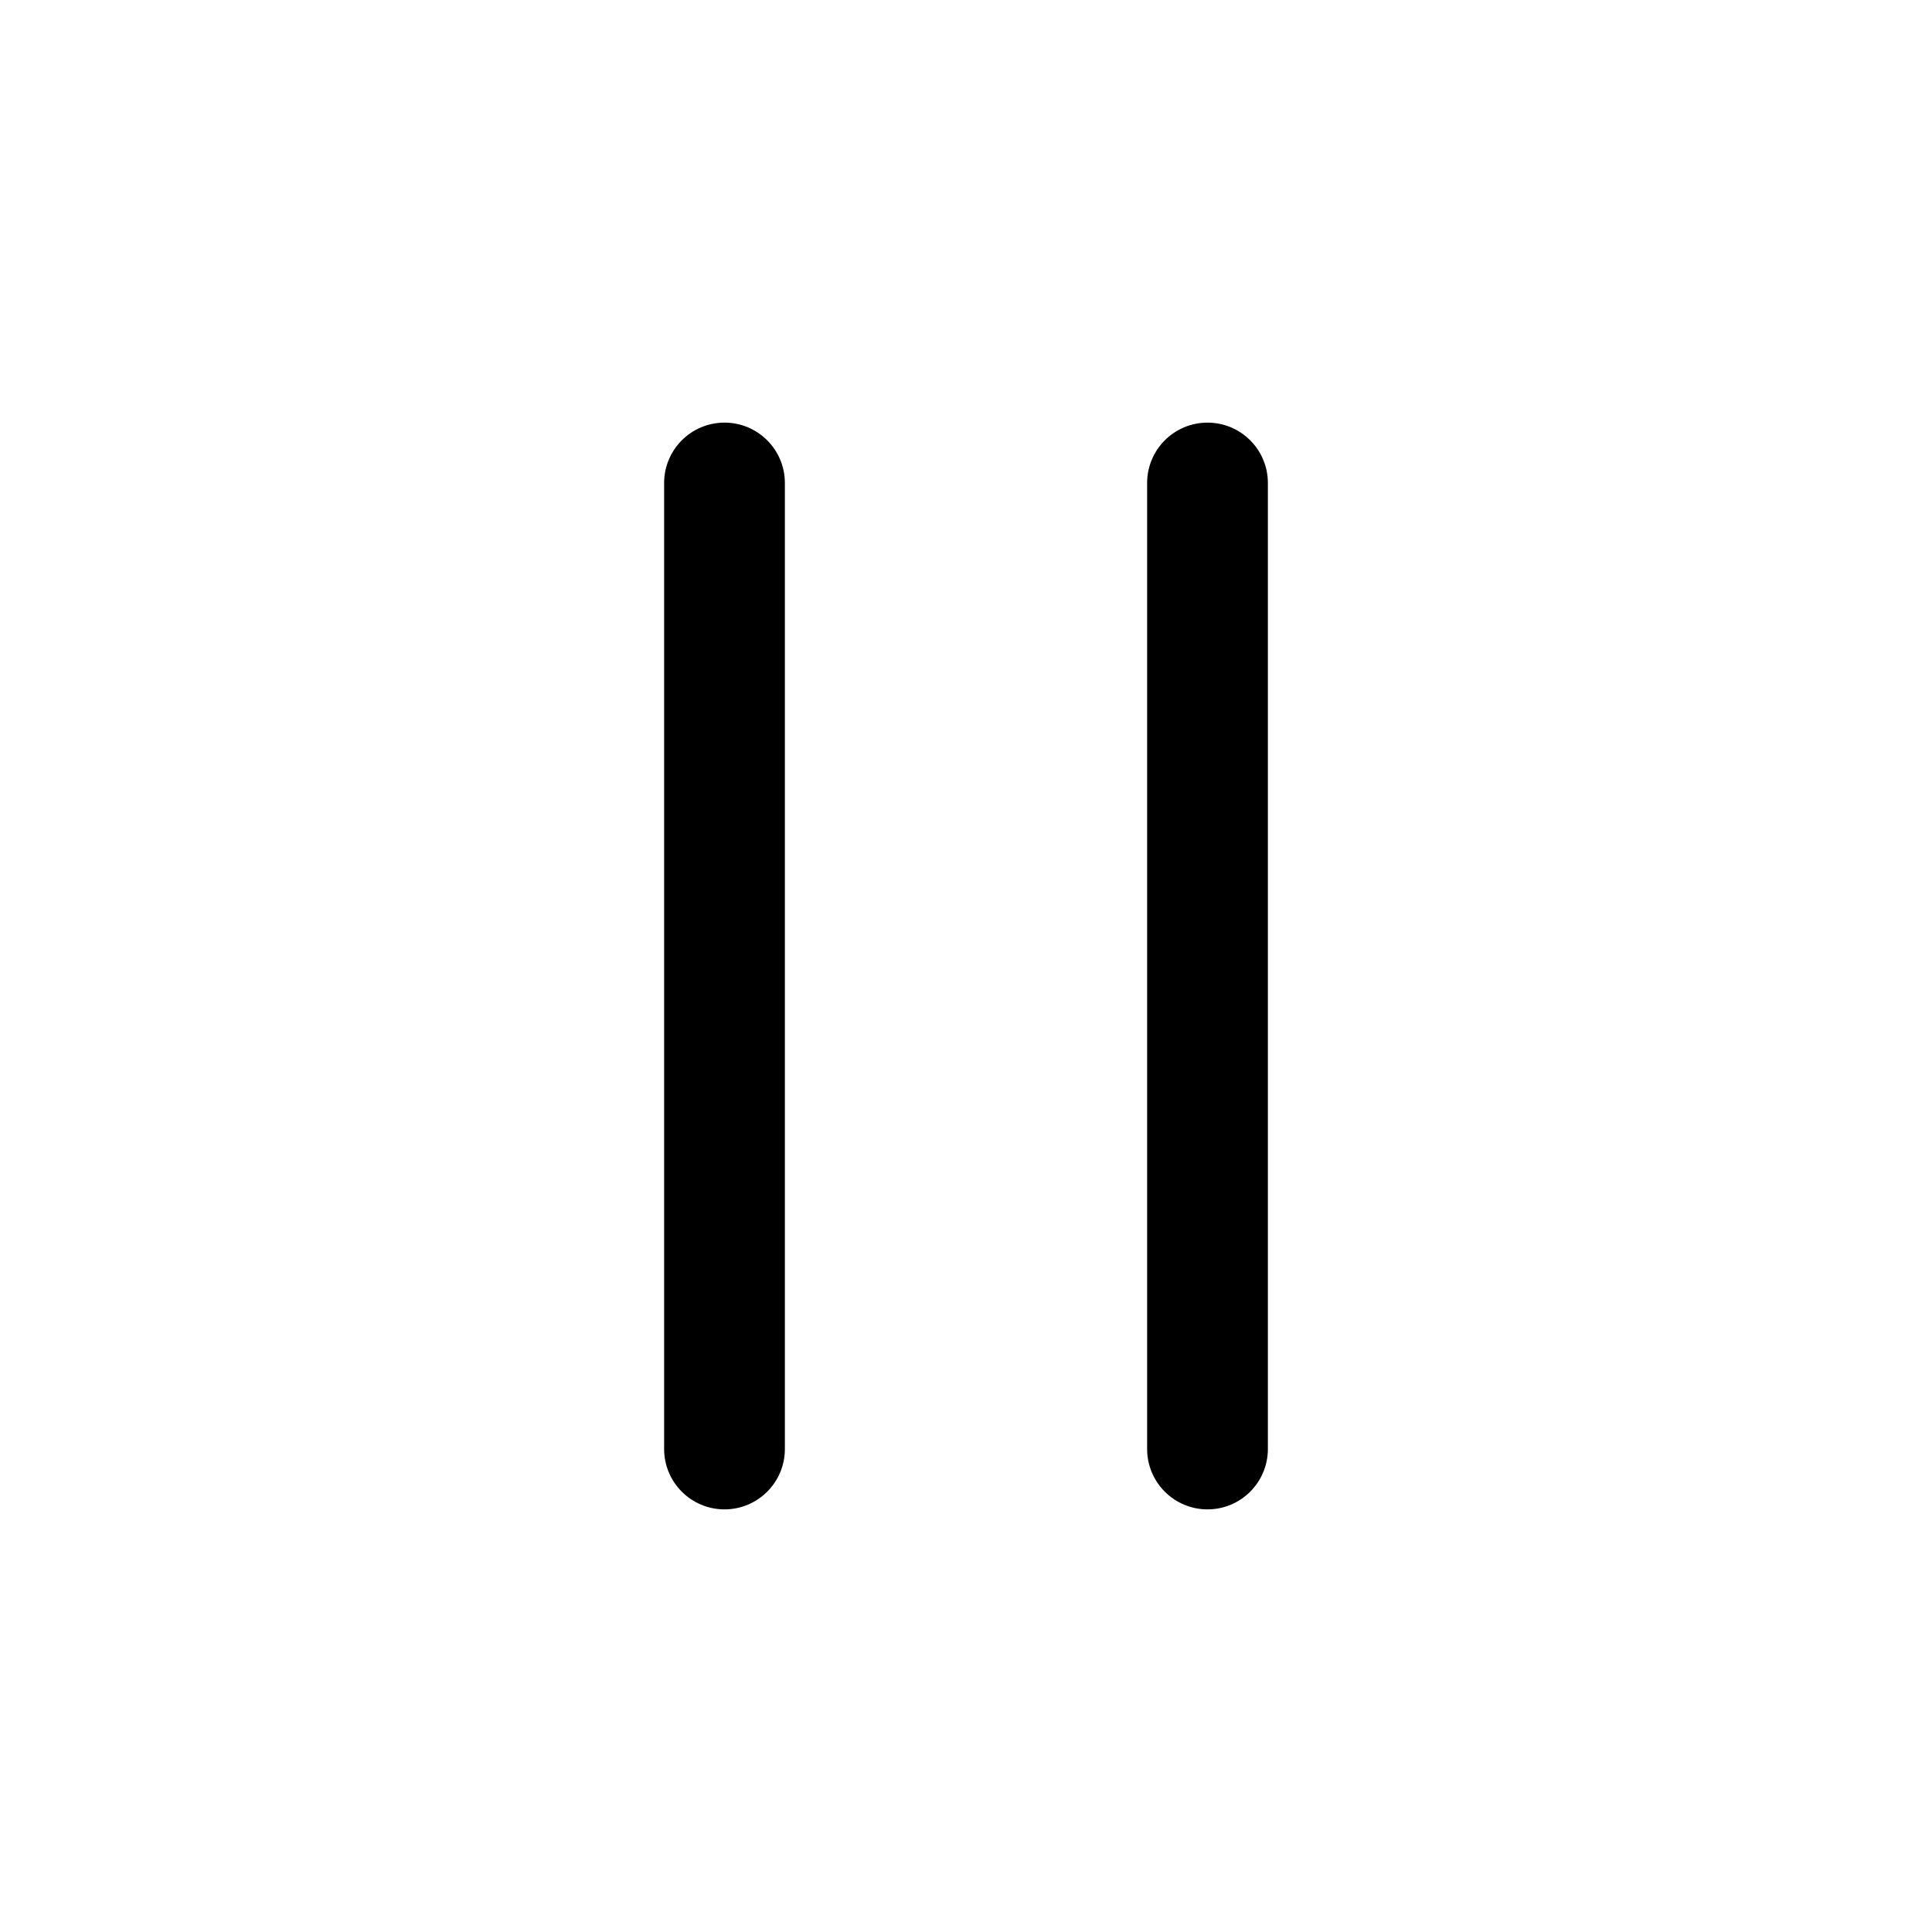
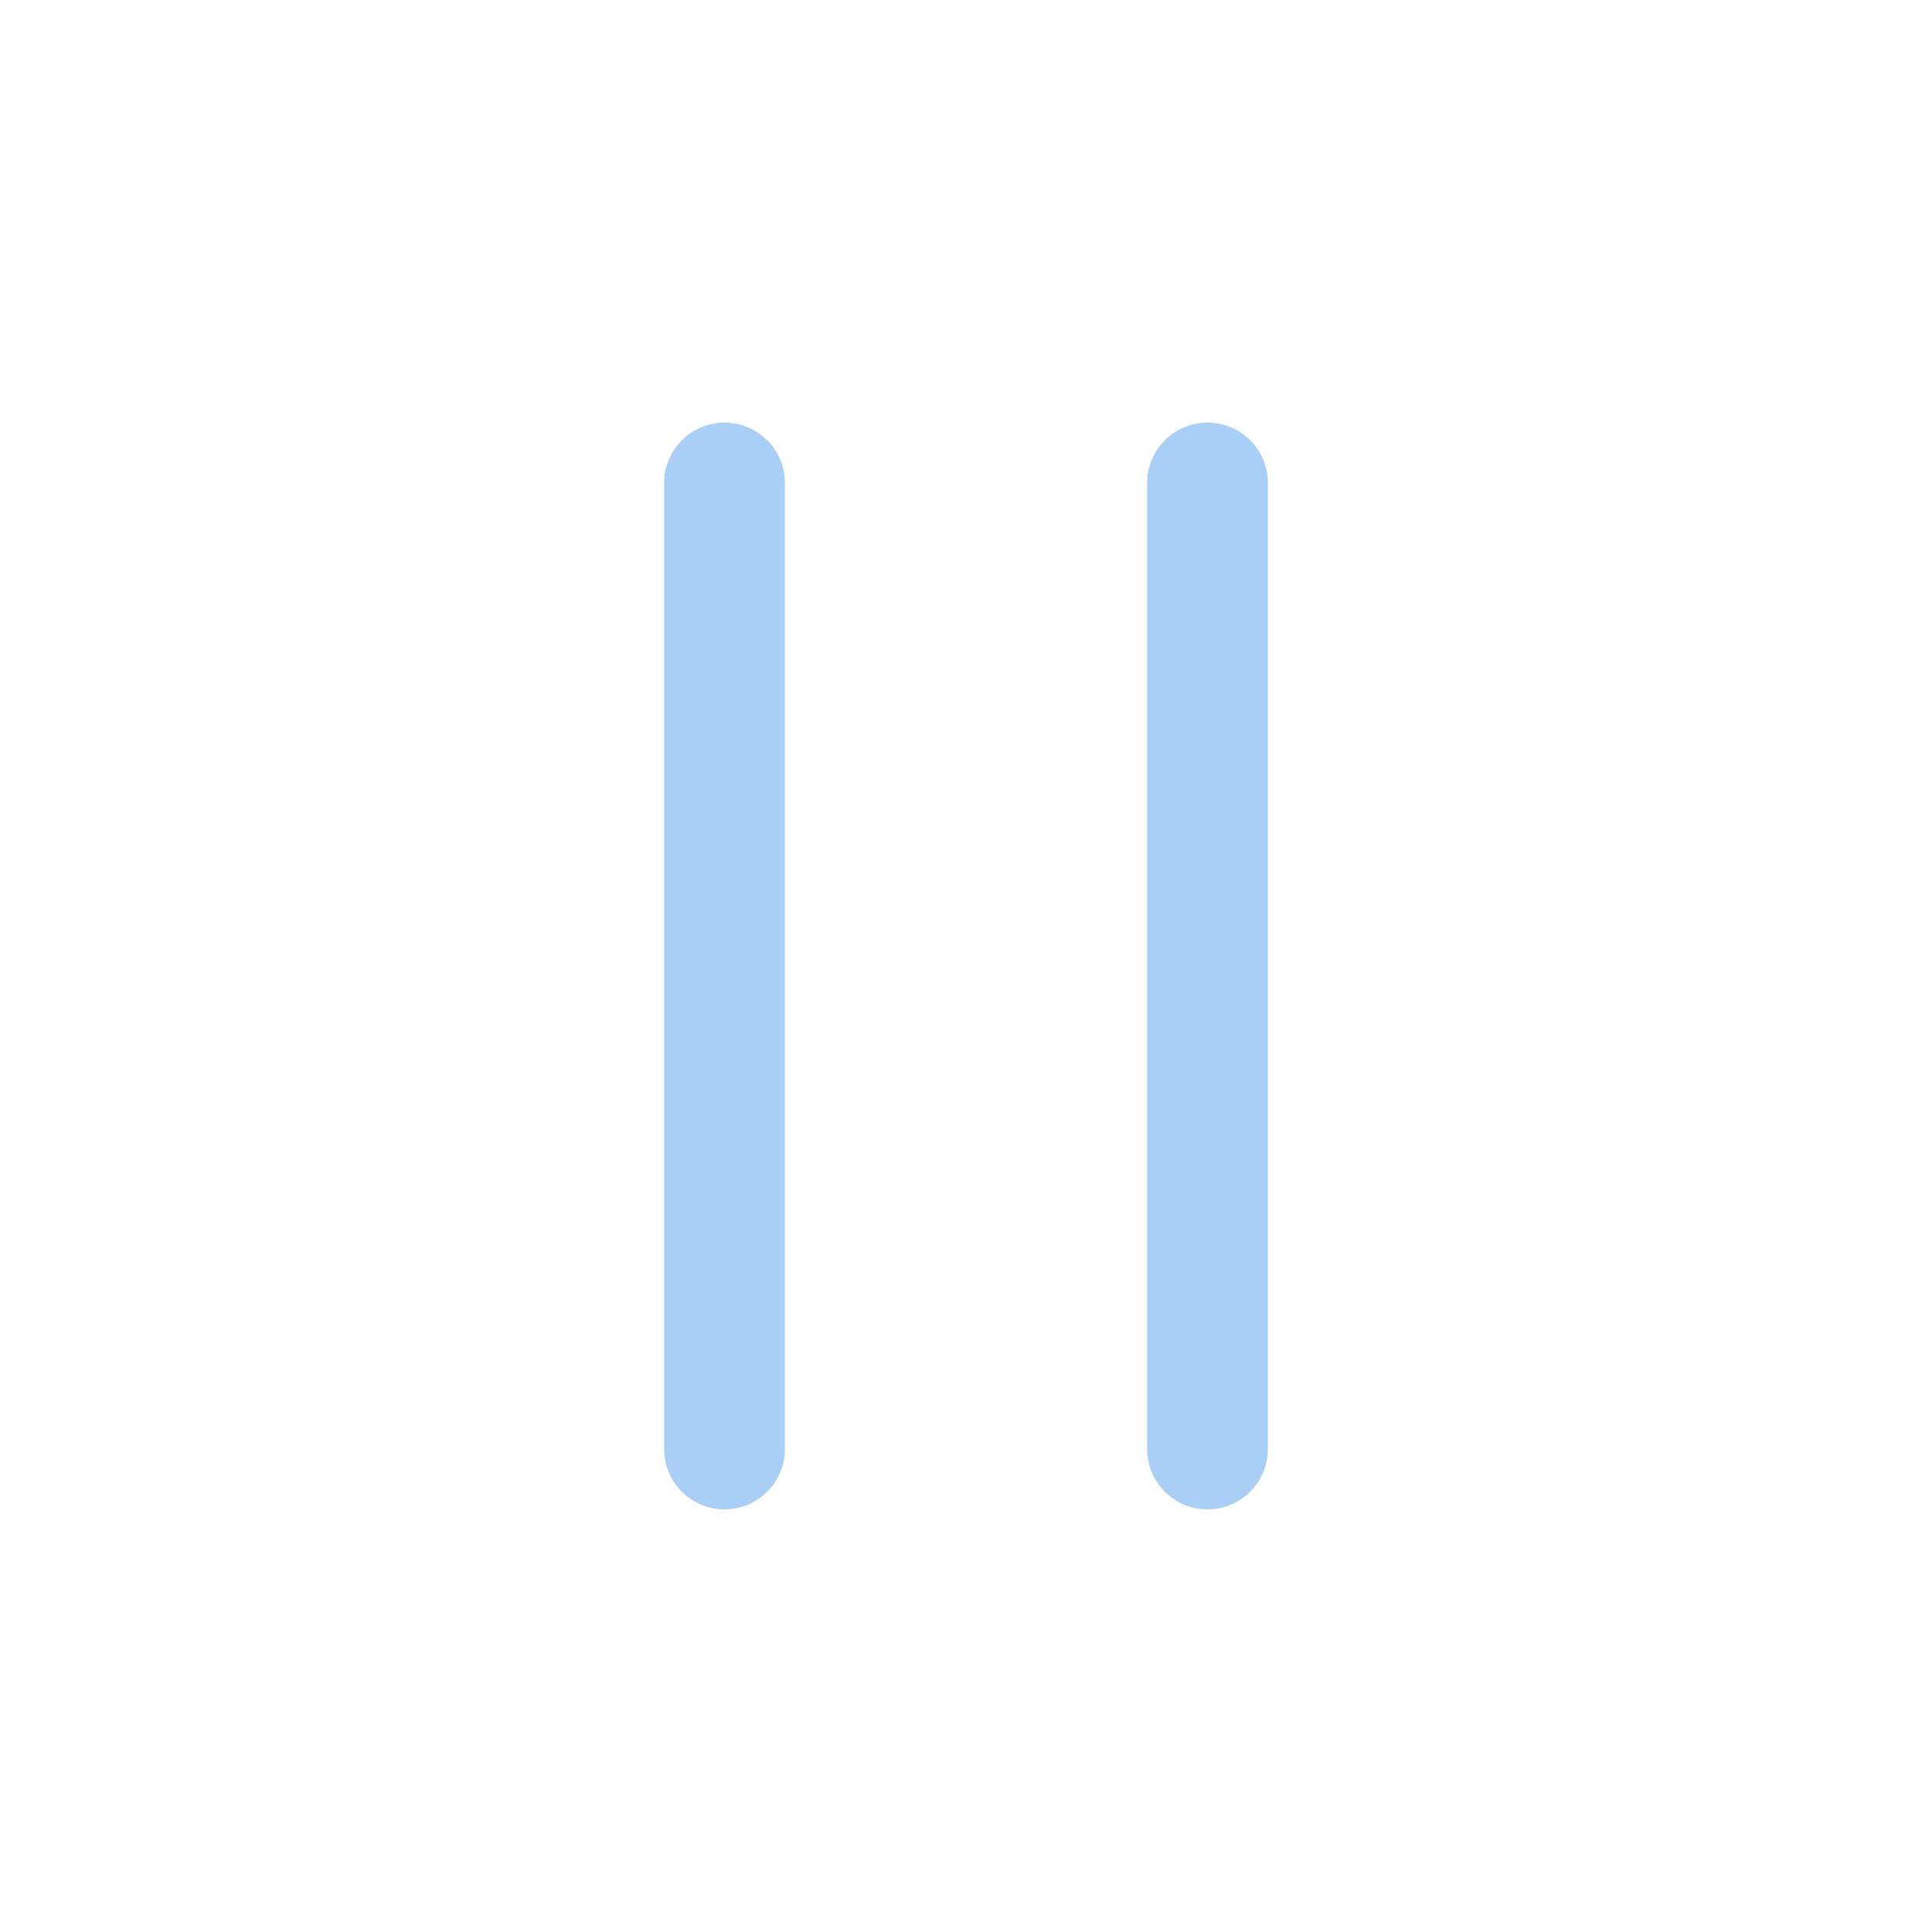
- <svg xmlns="http://www.w3.org/2000/svg" width="20" height="20" fill="currentColor" class="bi bi-pause" viewBox="0 0 16 16">
+ <svg xmlns="http://www.w3.org/2000/svg" width="20" height="20" fill="#AACFF6" class="bi bi-pause" viewBox="0 0 16 16">
  <path d="M6 3.5a.5.5 0 0 1 .5.5v8a.5.5 0 0 1-1 0V4a.5.5 0 0 1 .5-.5zm4 0a.5.5 0 0 1 .5.5v8a.5.5 0 0 1-1 0V4a.5.5 0 0 1 .5-.5z" />
</svg>
